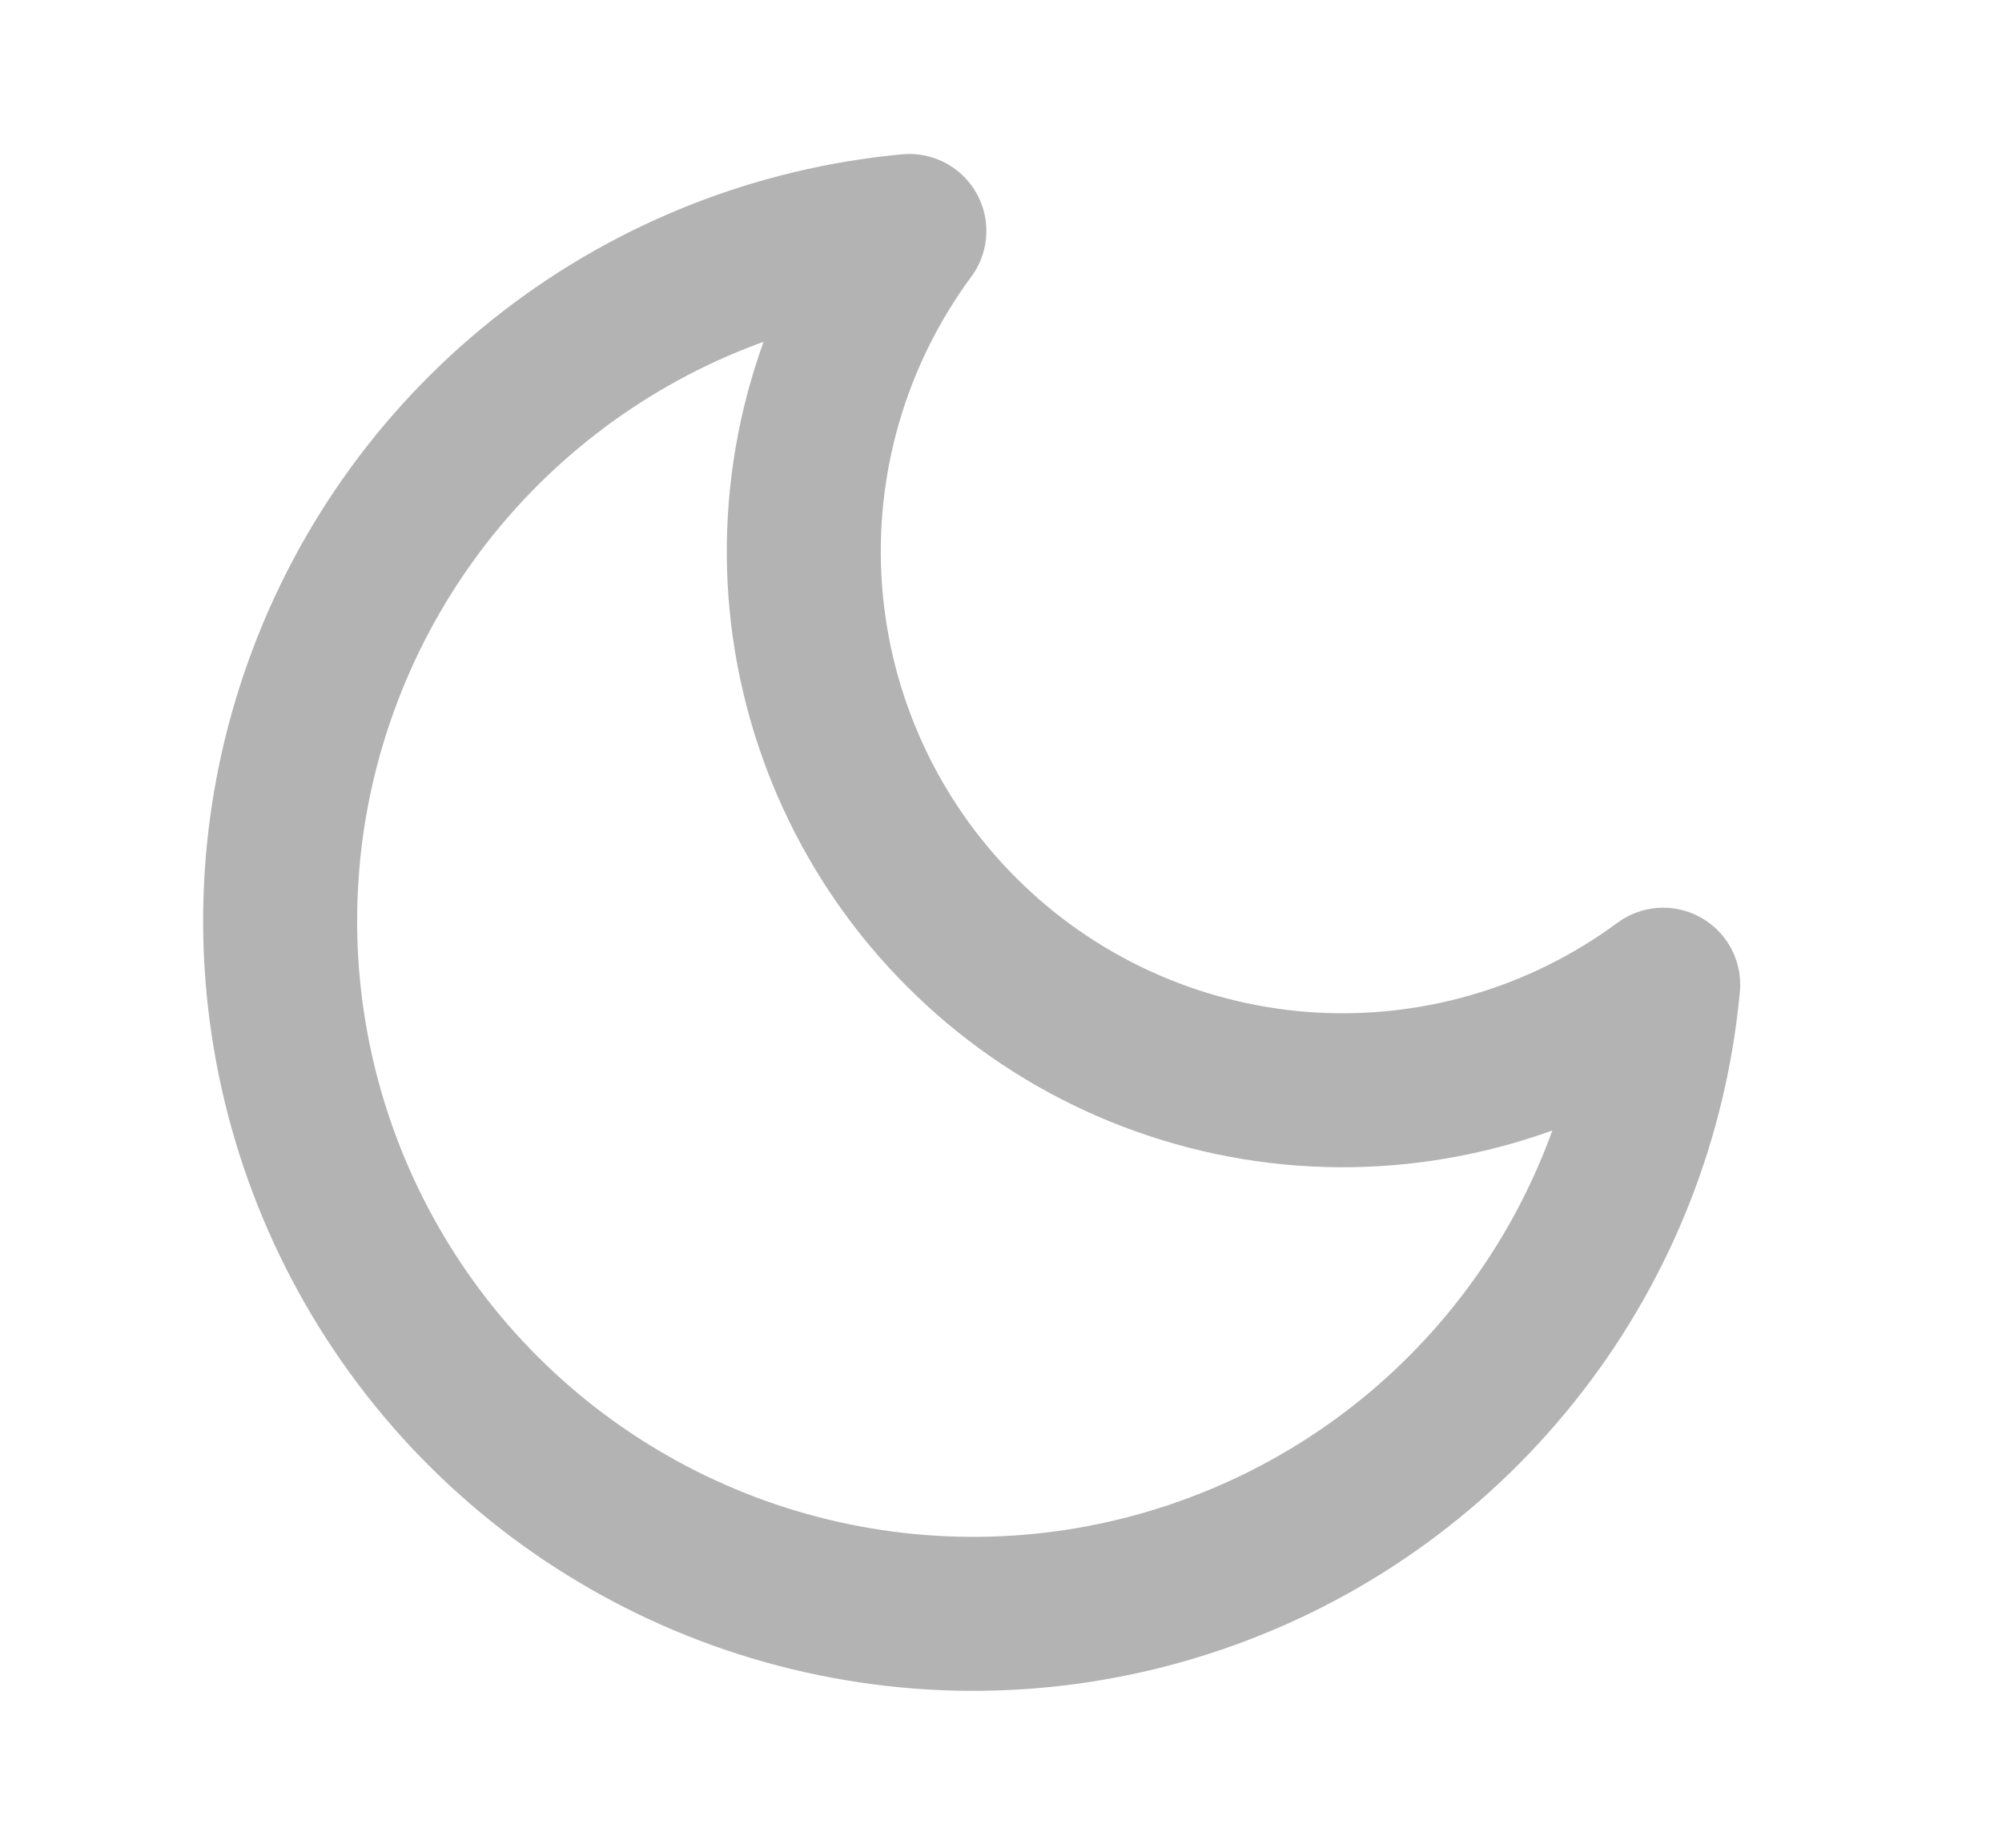
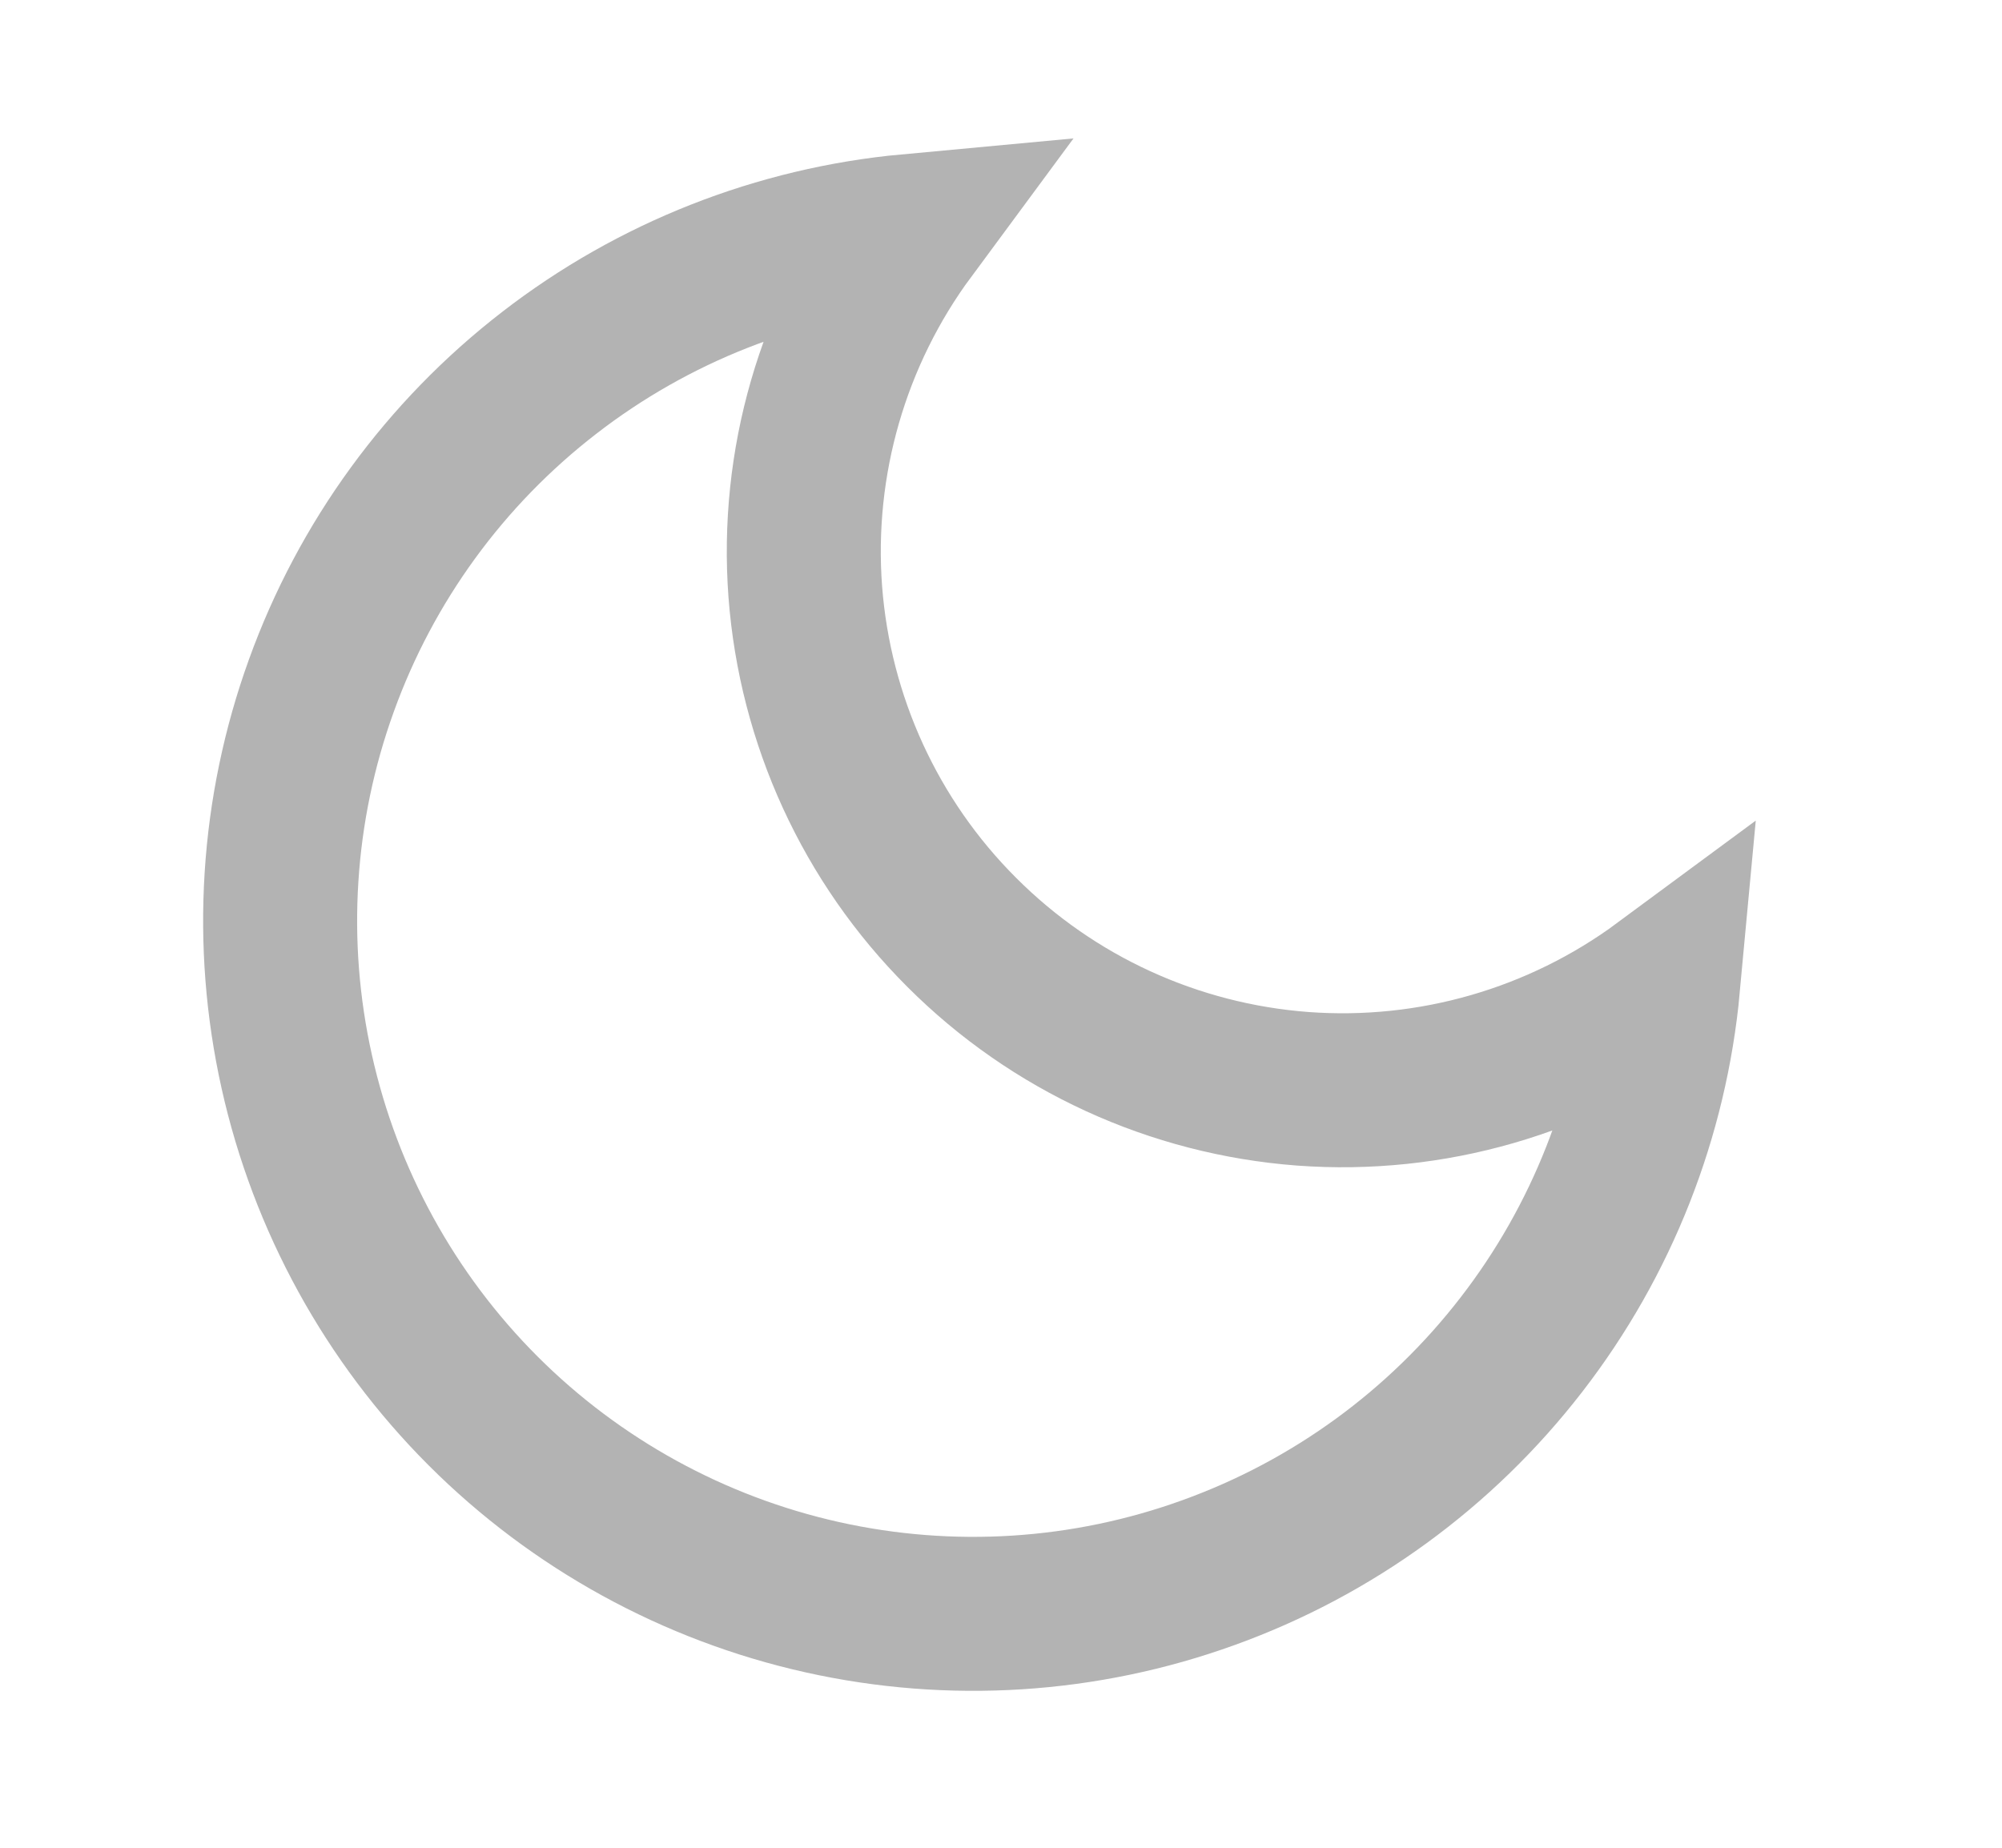
<svg xmlns="http://www.w3.org/2000/svg" width="13" height="12" viewBox="0 0 13 12" fill="none">
-   <path d="M10.8 6.395C10.721 7.246 10.402 8.057 9.879 8.733C9.356 9.41 8.652 9.923 7.848 10.213C7.044 10.504 6.174 10.559 5.34 10.373C4.506 10.187 3.741 9.767 3.137 9.163C2.533 8.559 2.113 7.794 1.927 6.96C1.741 6.126 1.796 5.256 2.087 4.452C2.377 3.648 2.89 2.944 3.567 2.421C4.243 1.898 5.054 1.579 5.905 1.5C5.407 2.174 5.167 3.005 5.229 3.841C5.292 4.677 5.652 5.463 6.245 6.055C6.837 6.648 7.623 7.008 8.459 7.071C9.295 7.133 10.126 6.893 10.8 6.395V6.395Z" stroke="black" stroke-opacity="0.3" stroke-linecap="round" stroke-linejoin="round" />
+   <path d="M10.8 6.395C10.721 7.246 10.402 8.057 9.879 8.733C9.356 9.41 8.652 9.923 7.848 10.213C7.044 10.504 6.174 10.559 5.34 10.373C4.506 10.187 3.741 9.767 3.137 9.163C2.533 8.559 2.113 7.794 1.927 6.96C1.741 6.126 1.796 5.256 2.087 4.452C2.377 3.648 2.89 2.944 3.567 2.421C4.243 1.898 5.054 1.579 5.905 1.5C5.407 2.174 5.167 3.005 5.229 3.841C5.292 4.677 5.652 5.463 6.245 6.055C6.837 6.648 7.623 7.008 8.459 7.071C9.295 7.133 10.126 6.893 10.8 6.395V6.395Z" stroke="black" stroke-opacity="0.3" stroke-linecap="round" strokeLinejoin="round" />
</svg>
